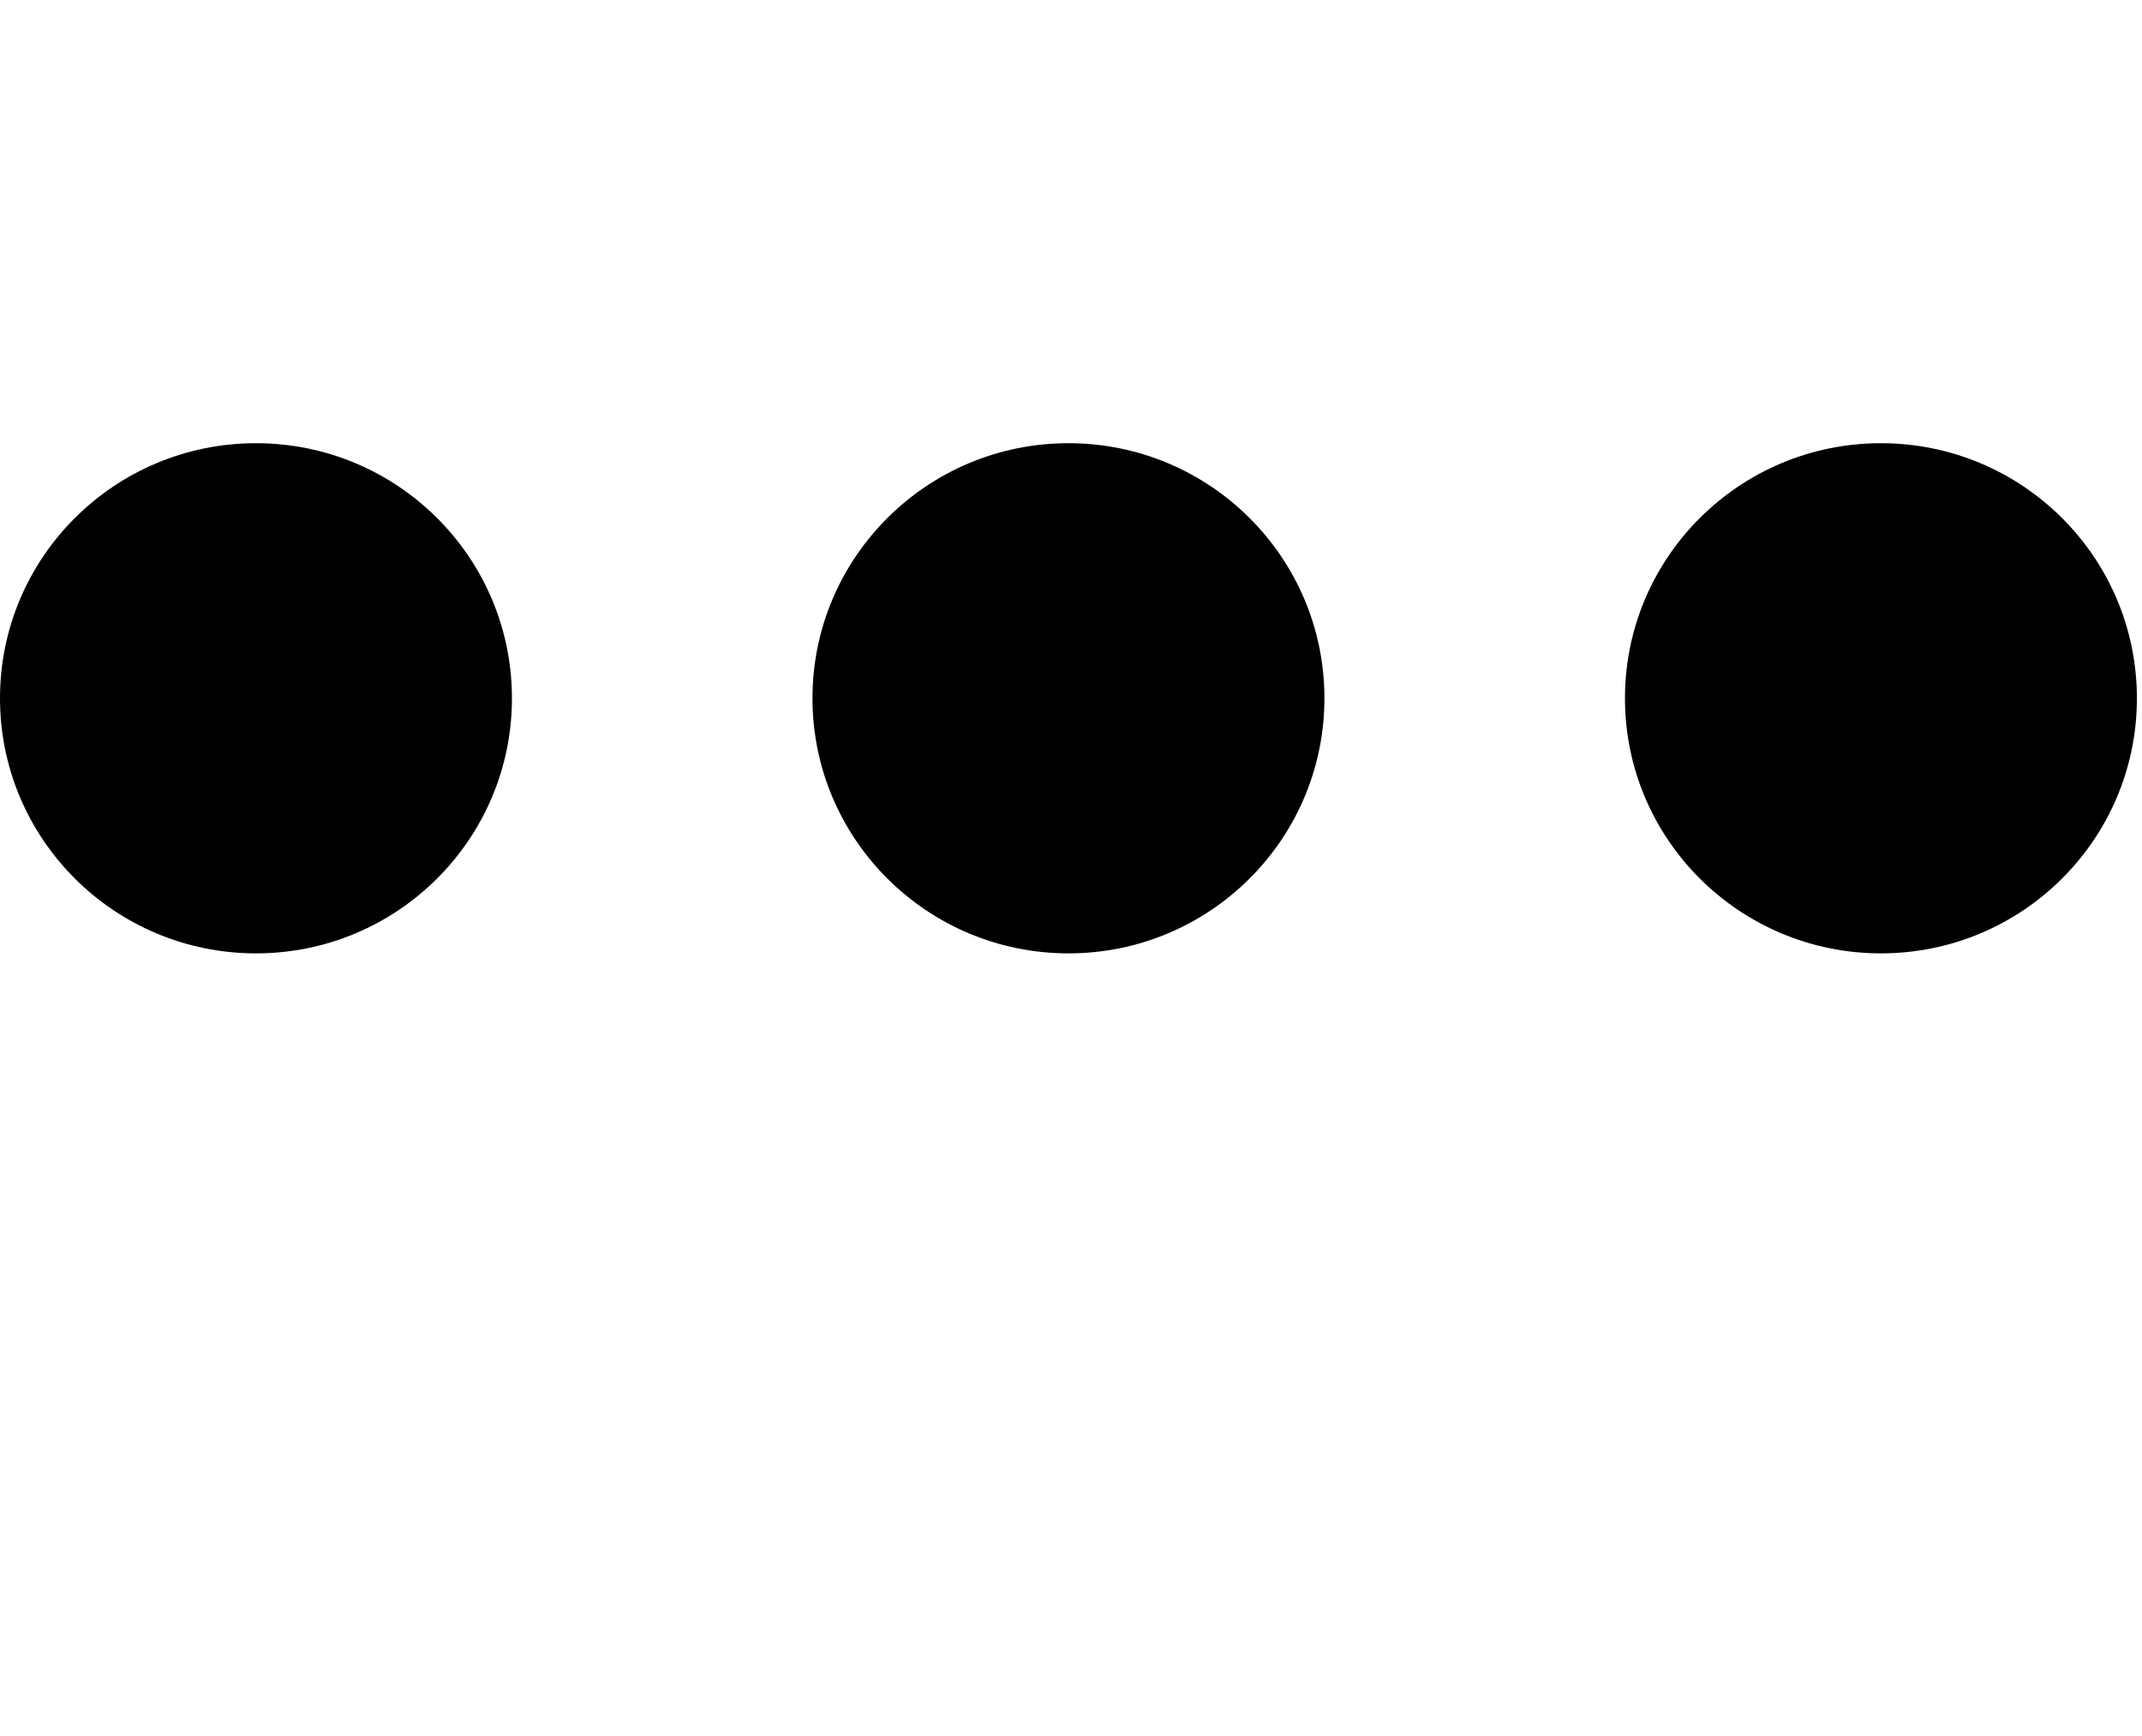
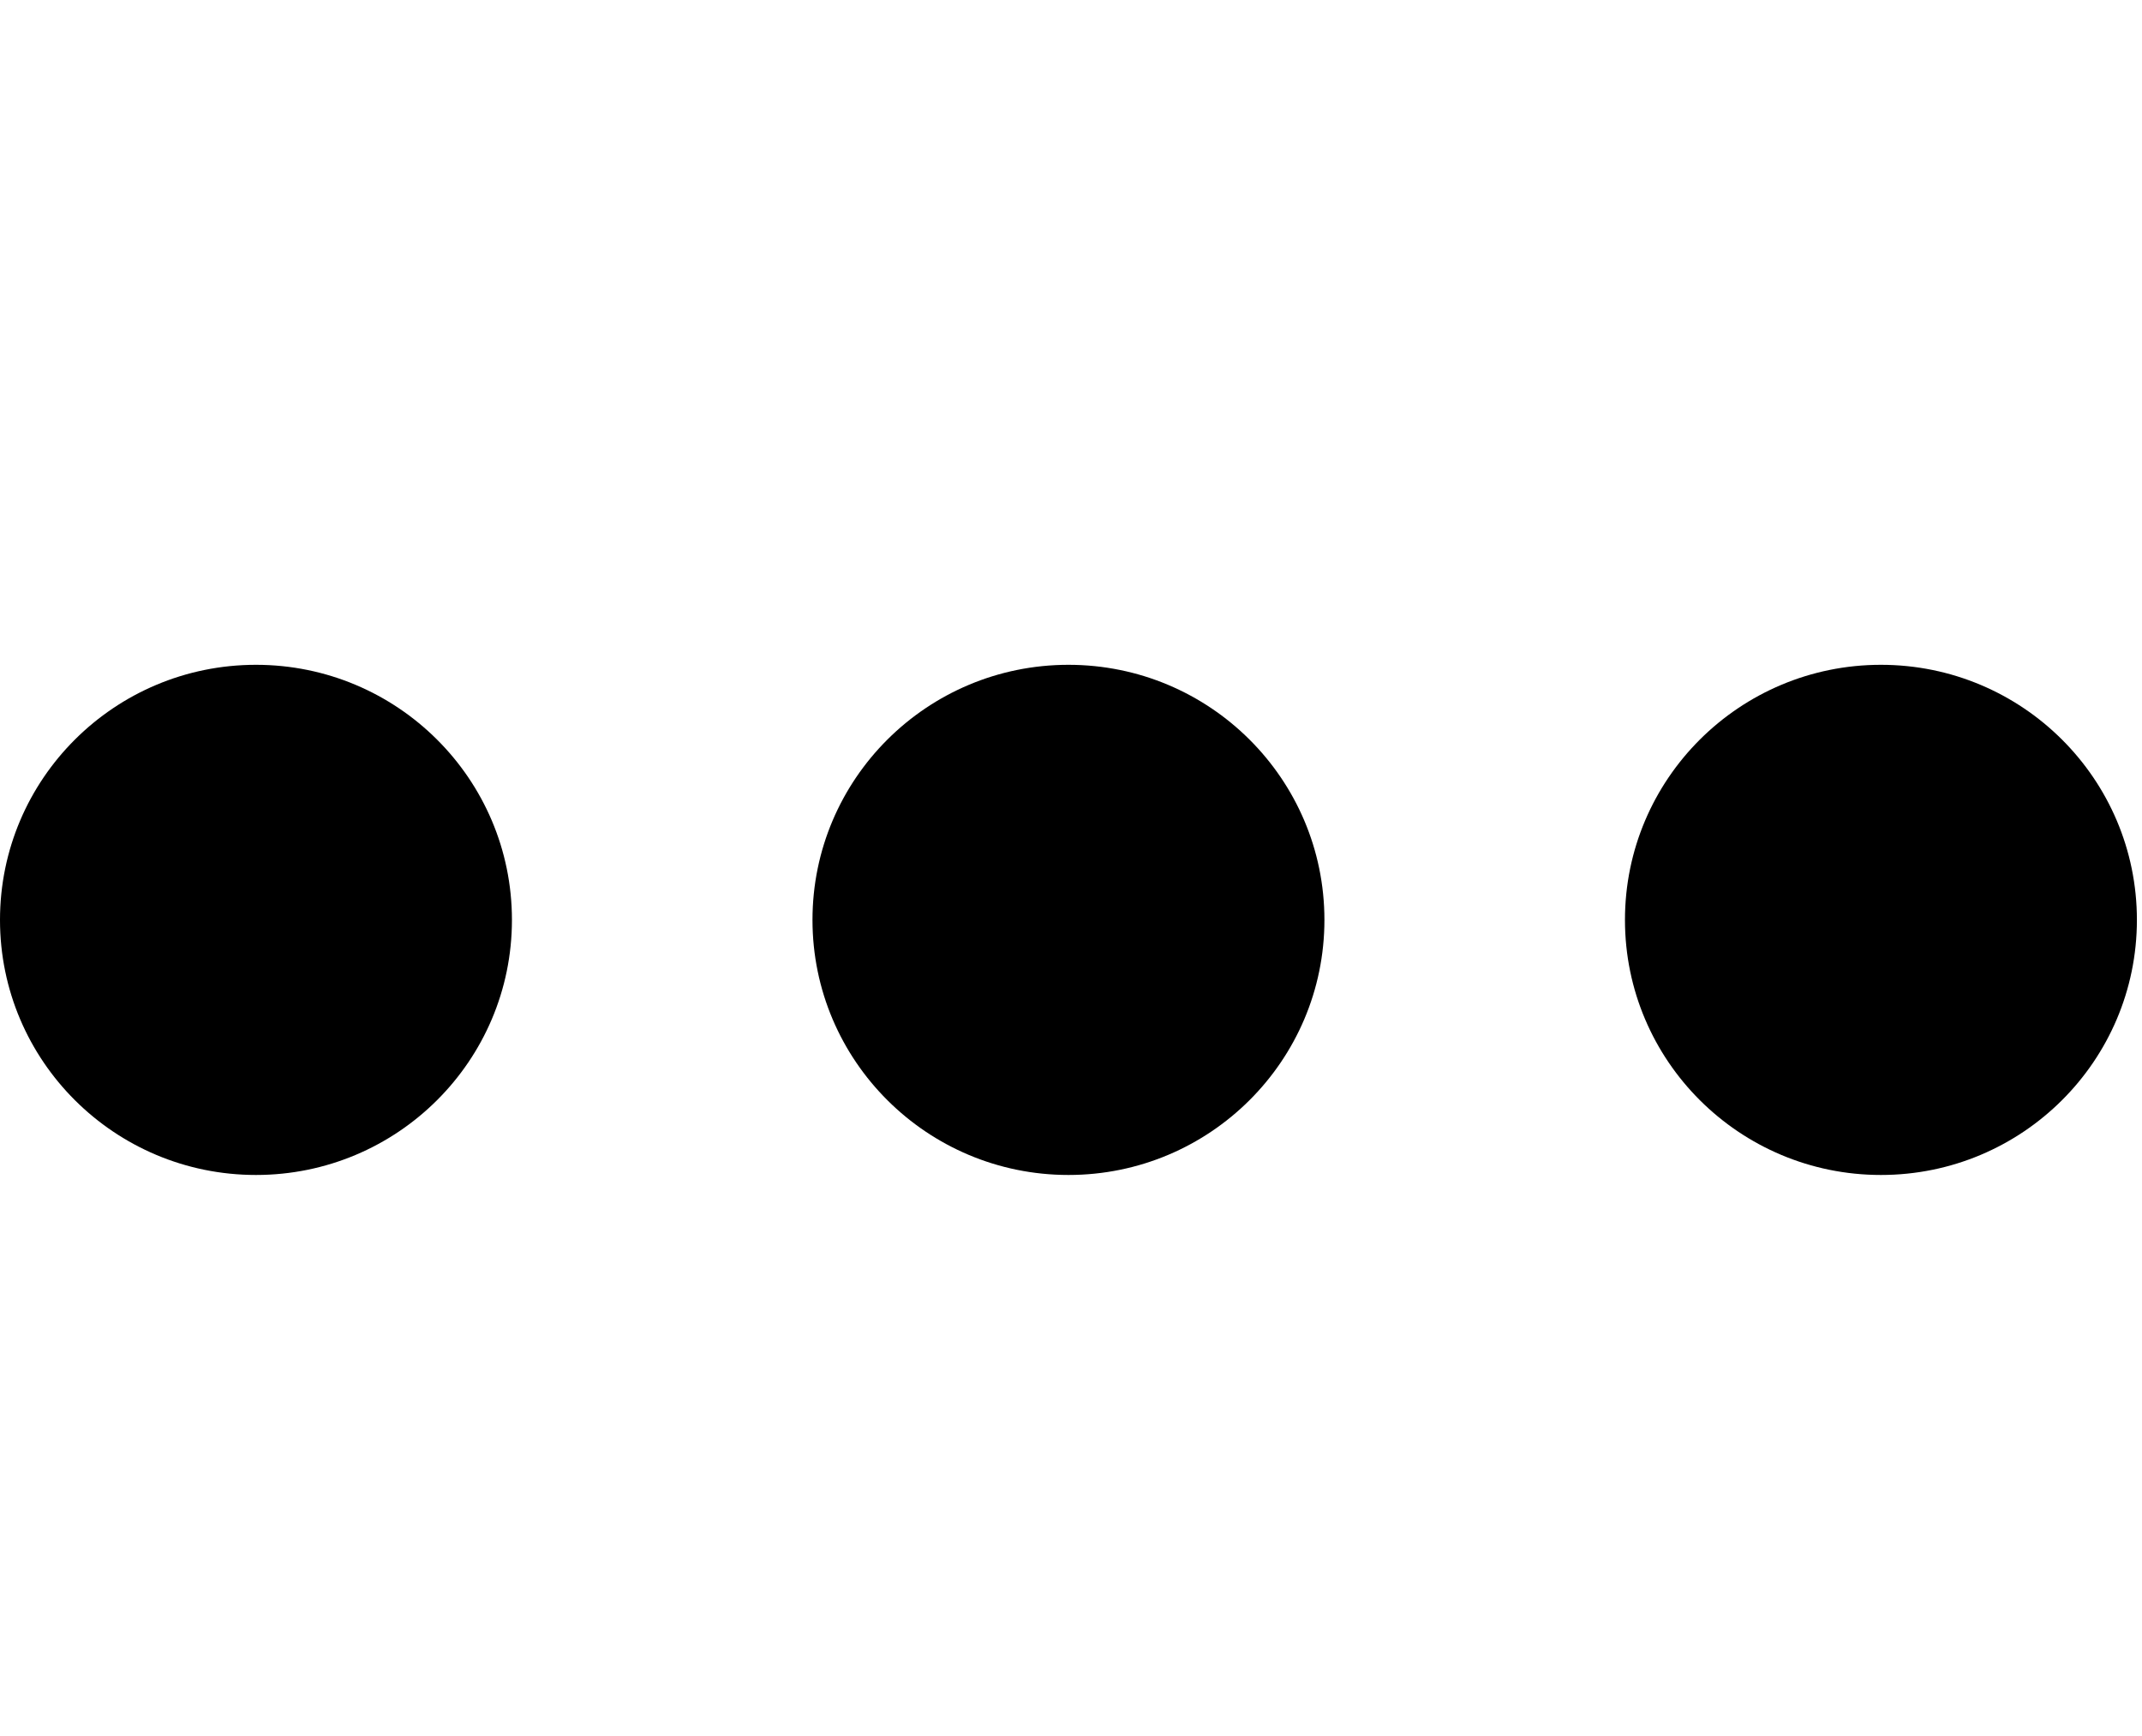
- <svg xmlns="http://www.w3.org/2000/svg" width="58" height="47" viewBox="0 -12 58 47" fill="none">
+ <svg xmlns="http://www.w3.org/2000/svg" width="58" height="47" viewBox="0 -18 58 47" fill="none">
  <path d="M6.931 13.813C10.759 13.813 13.862 10.721 13.862 6.907C13.862 3.092 10.759 0 6.931 0C3.103 0 0 3.092 0 6.907C0 10.721 3.103 13.813 6.931 13.813Z" fill="black" />
  <path d="M28.931 13.813C32.759 13.813 35.862 10.721 35.862 6.907C35.862 3.092 32.759 0 28.931 0C25.103 0 22 3.092 22 6.907C22 10.721 25.103 13.813 28.931 13.813Z" fill="black" />
  <path d="M50.931 13.813C54.759 13.813 57.862 10.721 57.862 6.907C57.862 3.092 54.759 0 50.931 0C47.103 0 44 3.092 44 6.907C44 10.721 47.103 13.813 50.931 13.813Z" fill="black" />
</svg>
